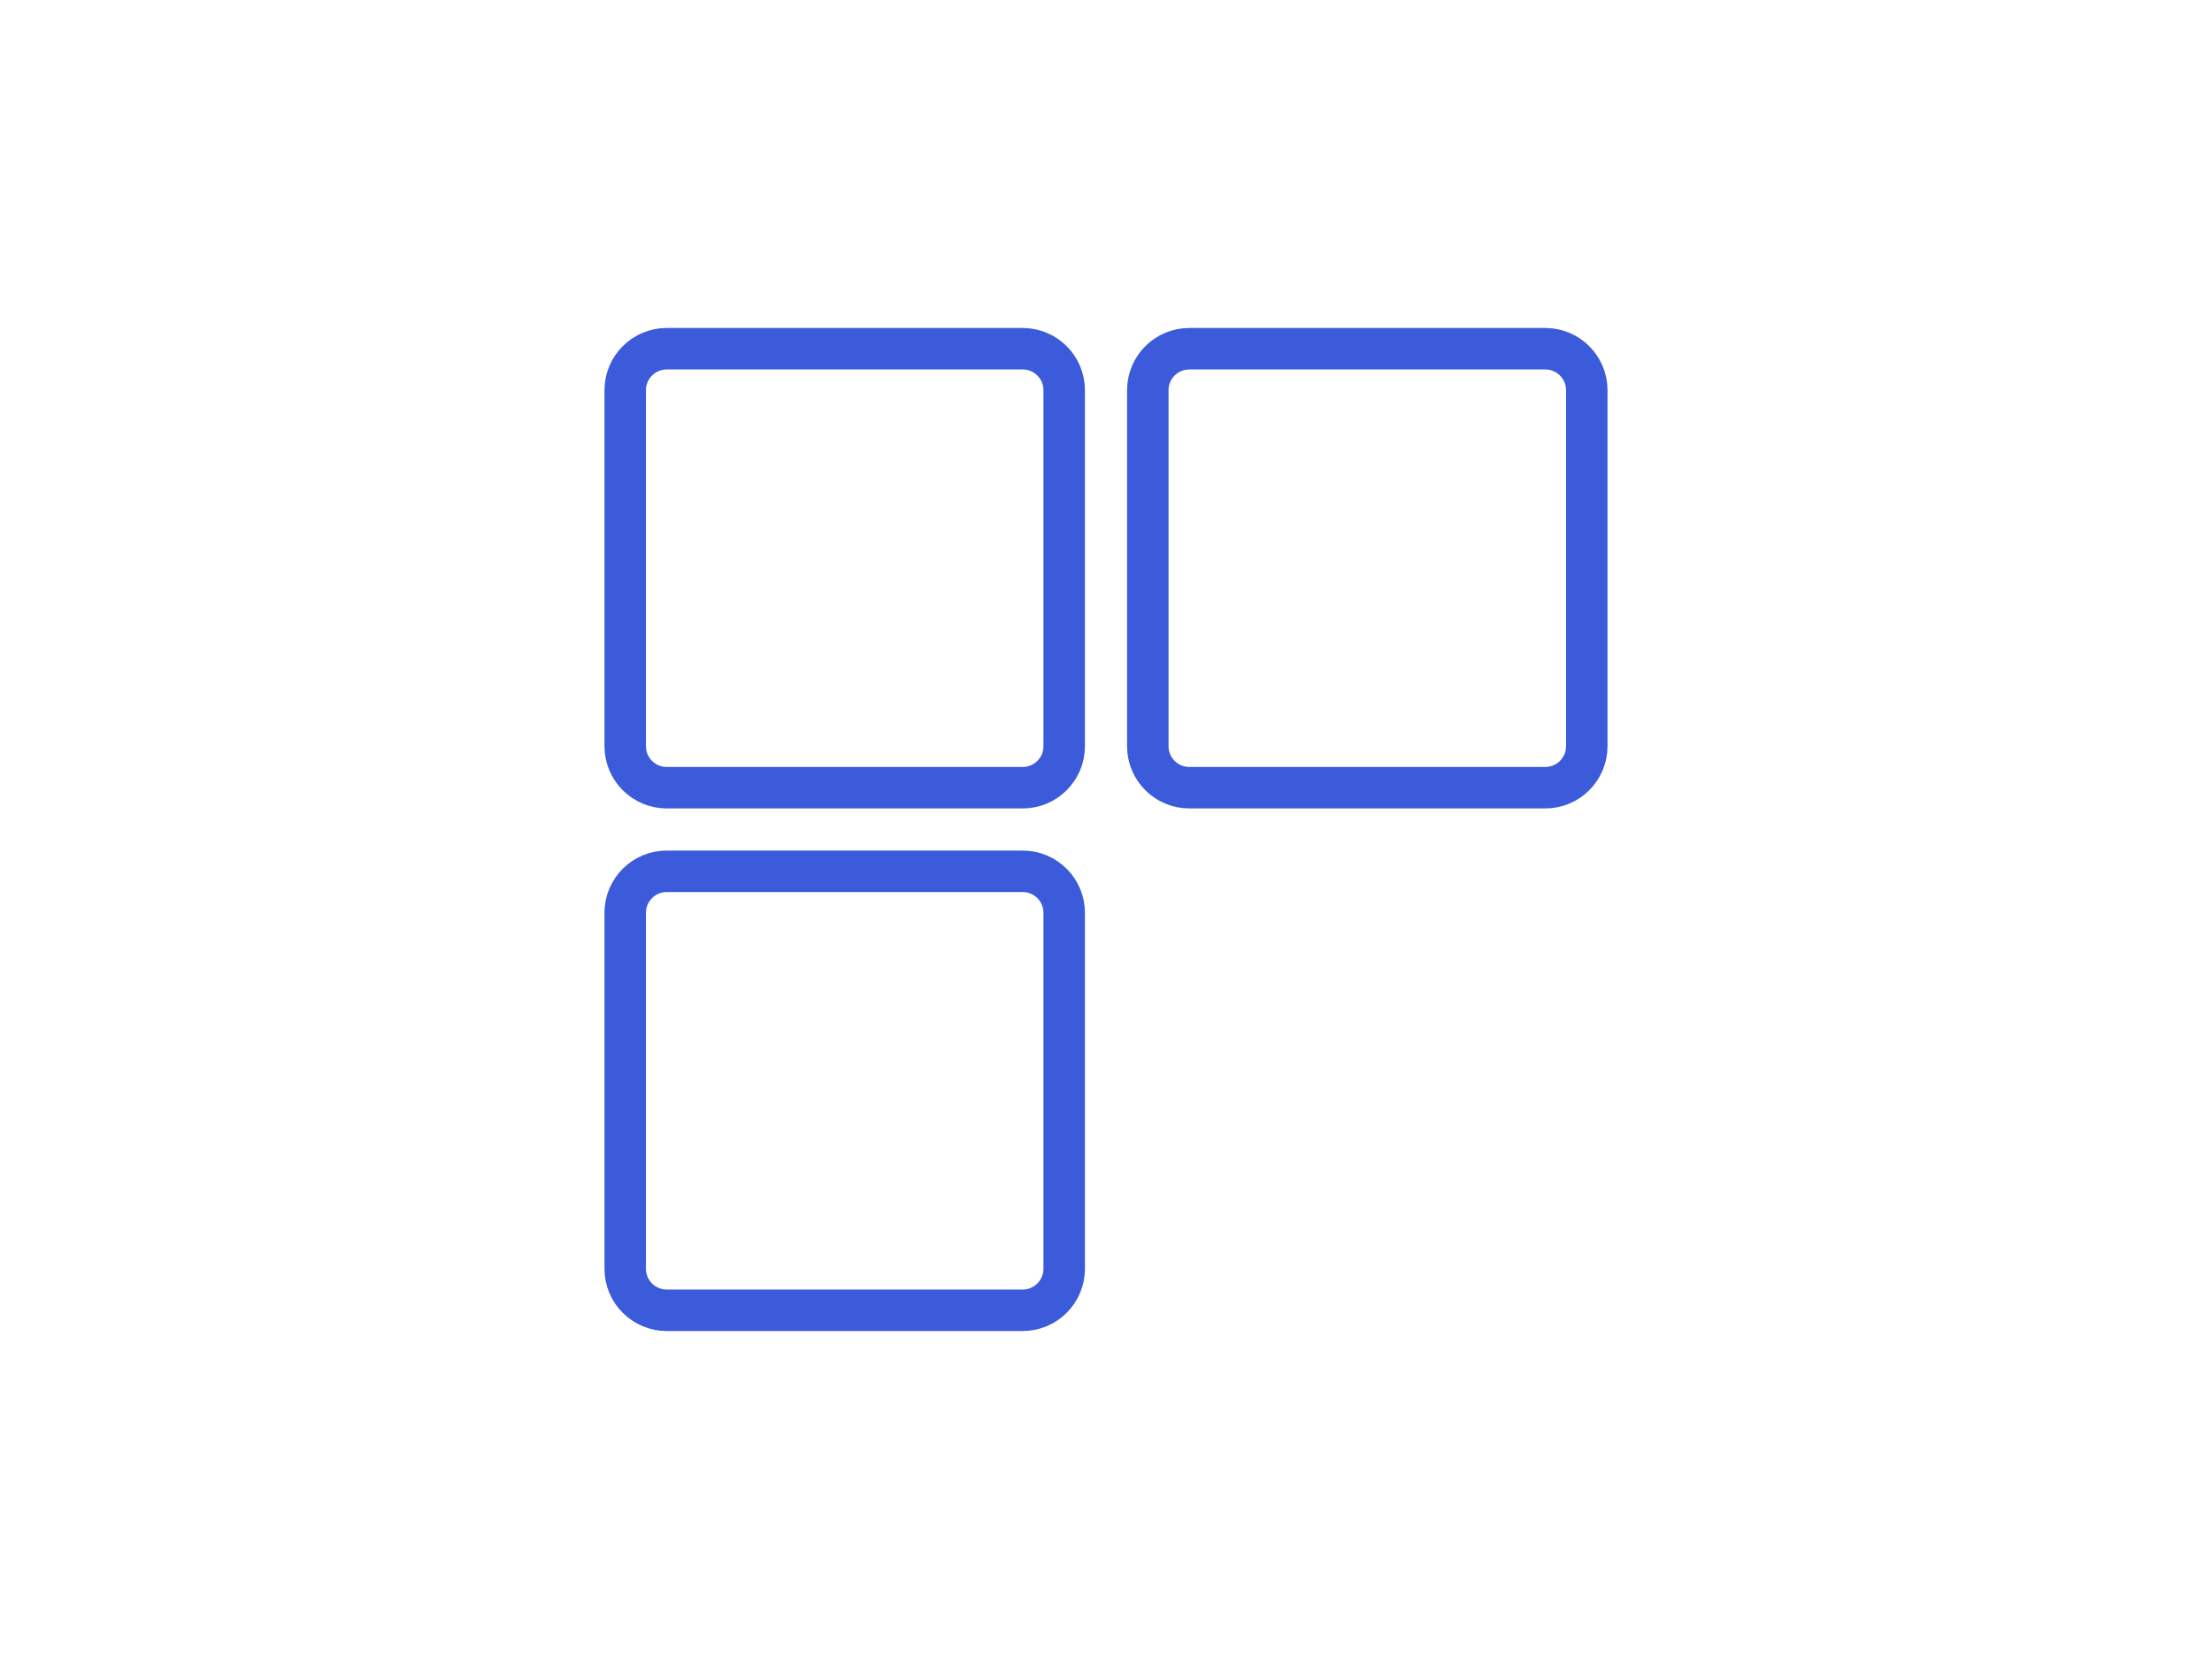
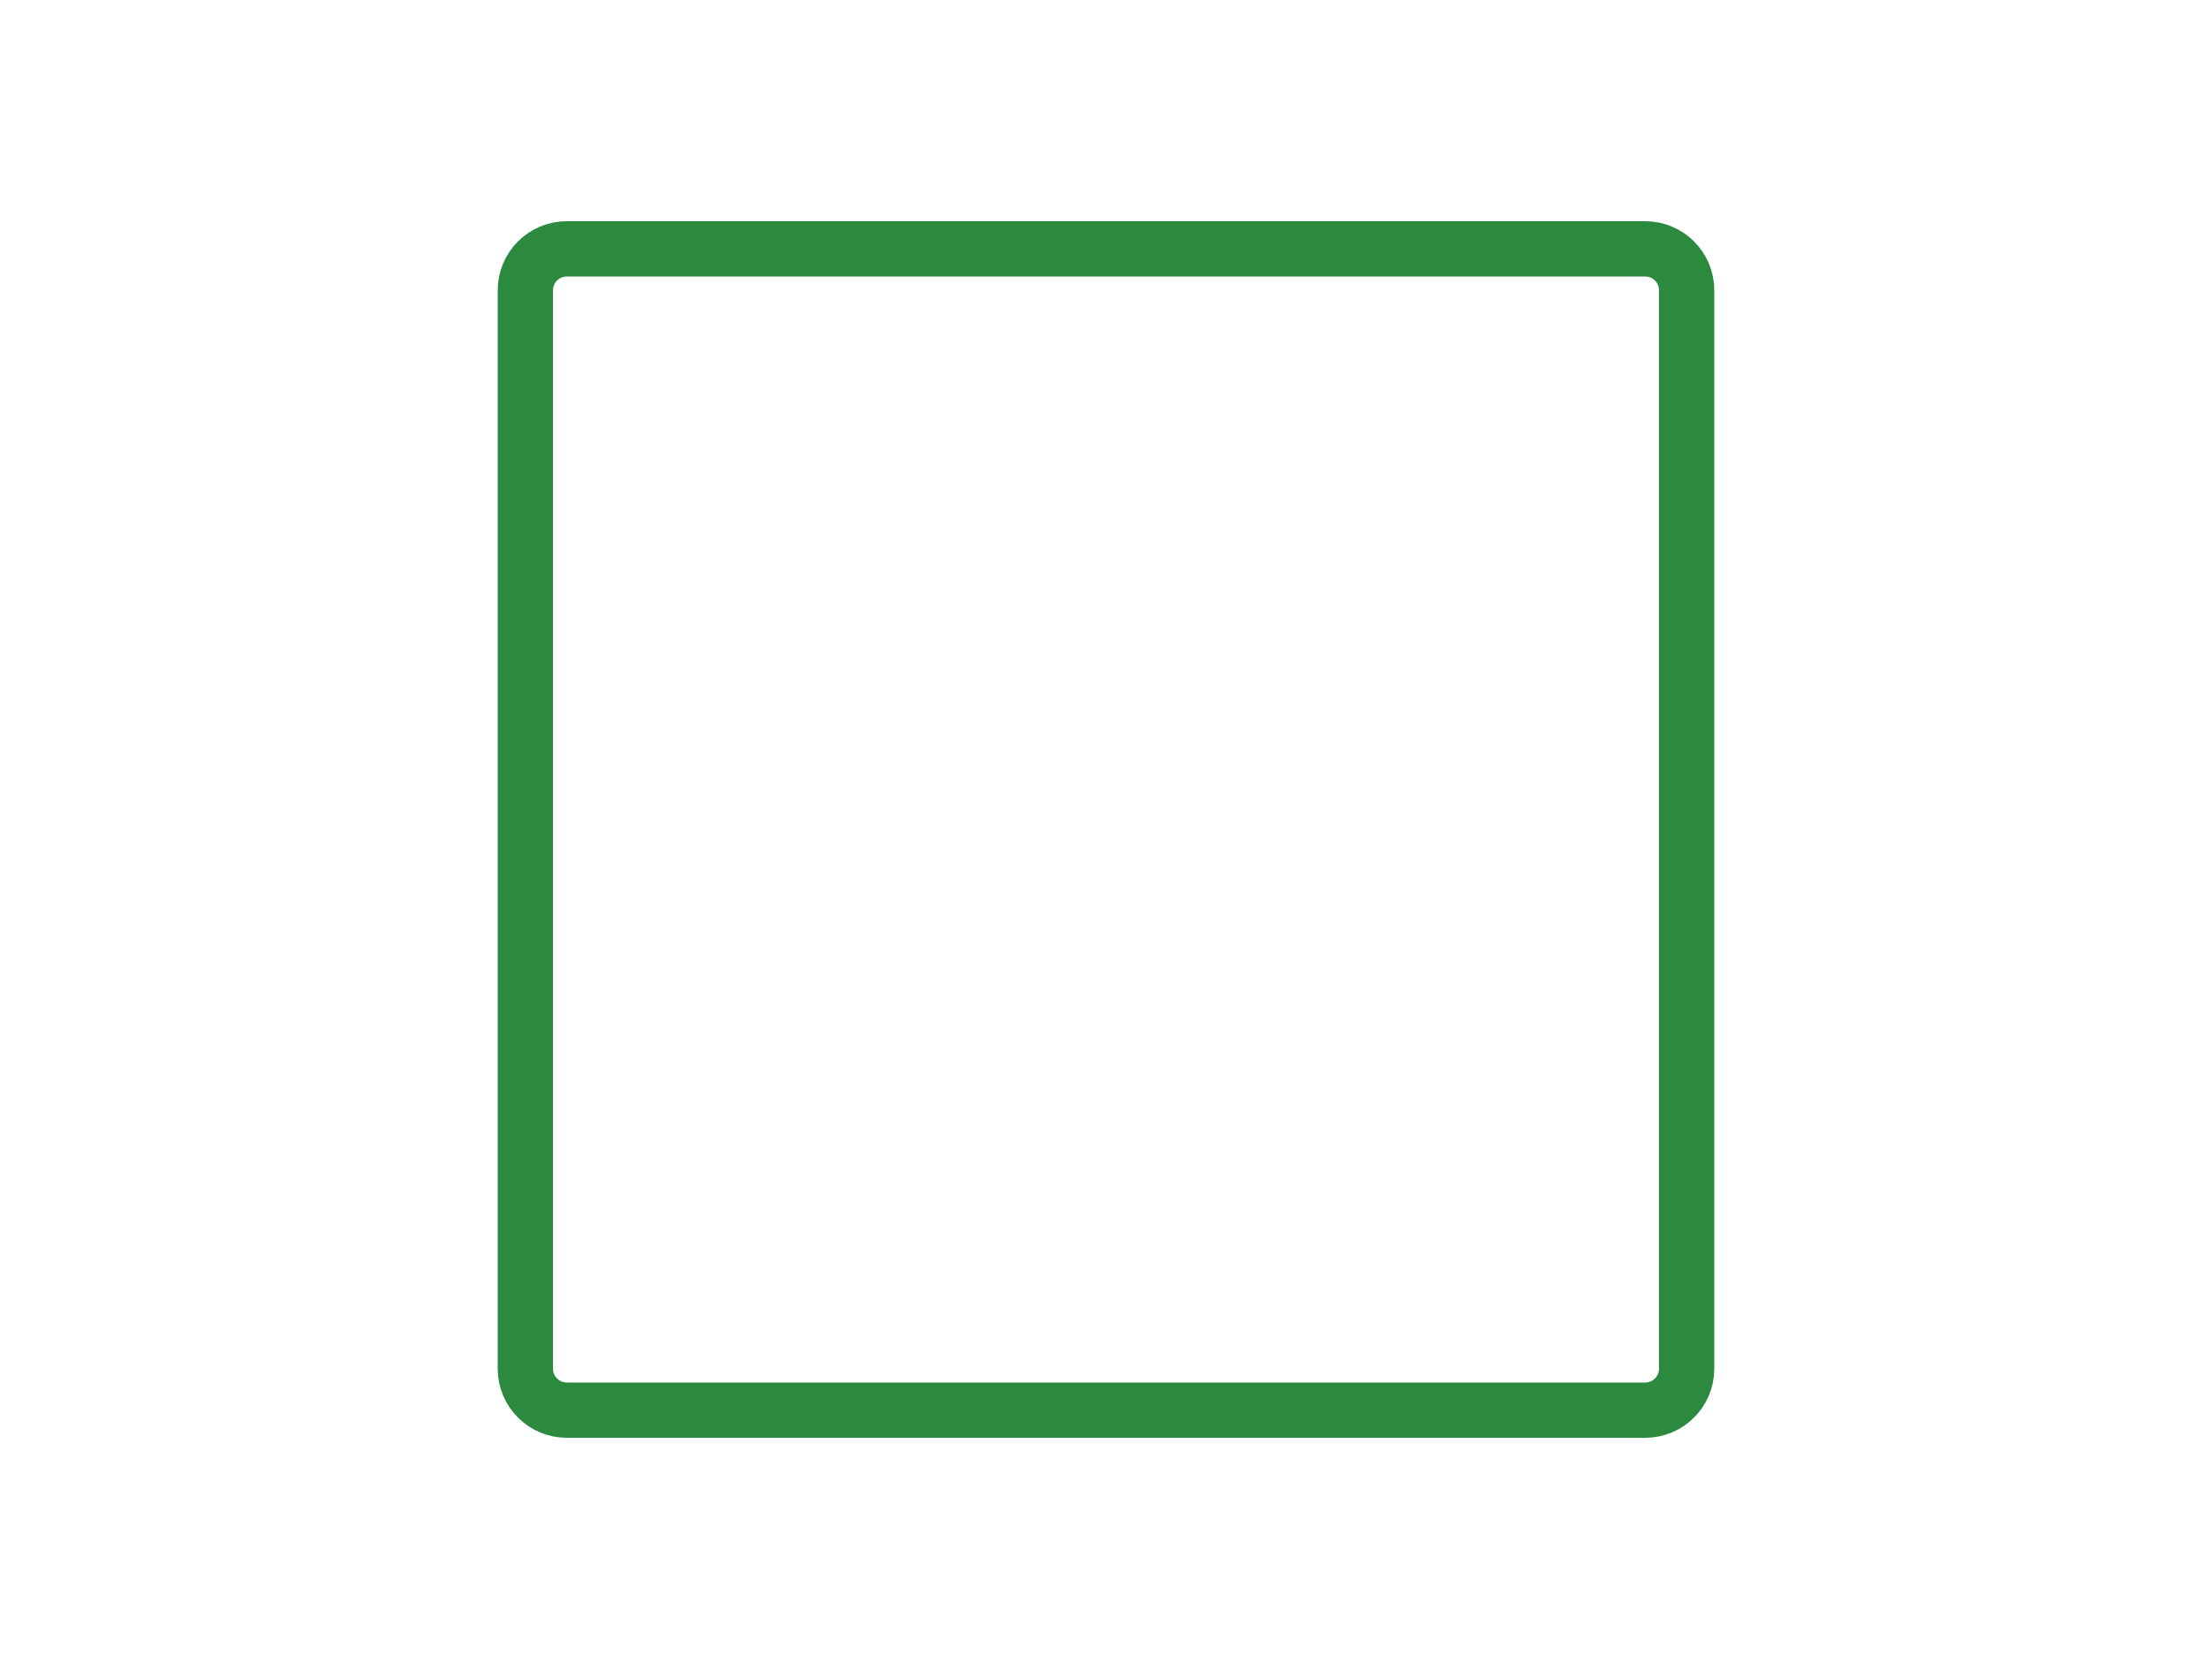
<svg xmlns="http://www.w3.org/2000/svg" viewBox="0 0 160 120" width="160" height="120" font-family="Verdana,Arial,sans-serif">
-   <g transform="rotate(0 61.1 41.1)">
-     <rect x="45.224" y="25.224" width="31.752" height="31.752" rx="3" stroke="#3b5bdb" stroke-width="3" fill="none" />
-   </g>
-   <g transform="rotate(0 98.9 41.1)">
-     <rect x="83.024" y="25.224" width="31.752" height="31.752" rx="3" stroke="#3b5bdb" stroke-width="3" fill="none" />
-   </g>
-   <g transform="rotate(0 61.1 78.9)">
-     <rect x="45.224" y="63.024" width="31.752" height="31.752" rx="3" stroke="#3b5bdb" stroke-width="3" fill="none" />
+   <g transform="rotate(0 80.0 60.0)">
+     <rect x="38.0" y="18.0" width="84.0" height="84.0" rx="3" stroke="#2b8a3e" stroke-width="4" fill="none" />
  </g>
</svg>
